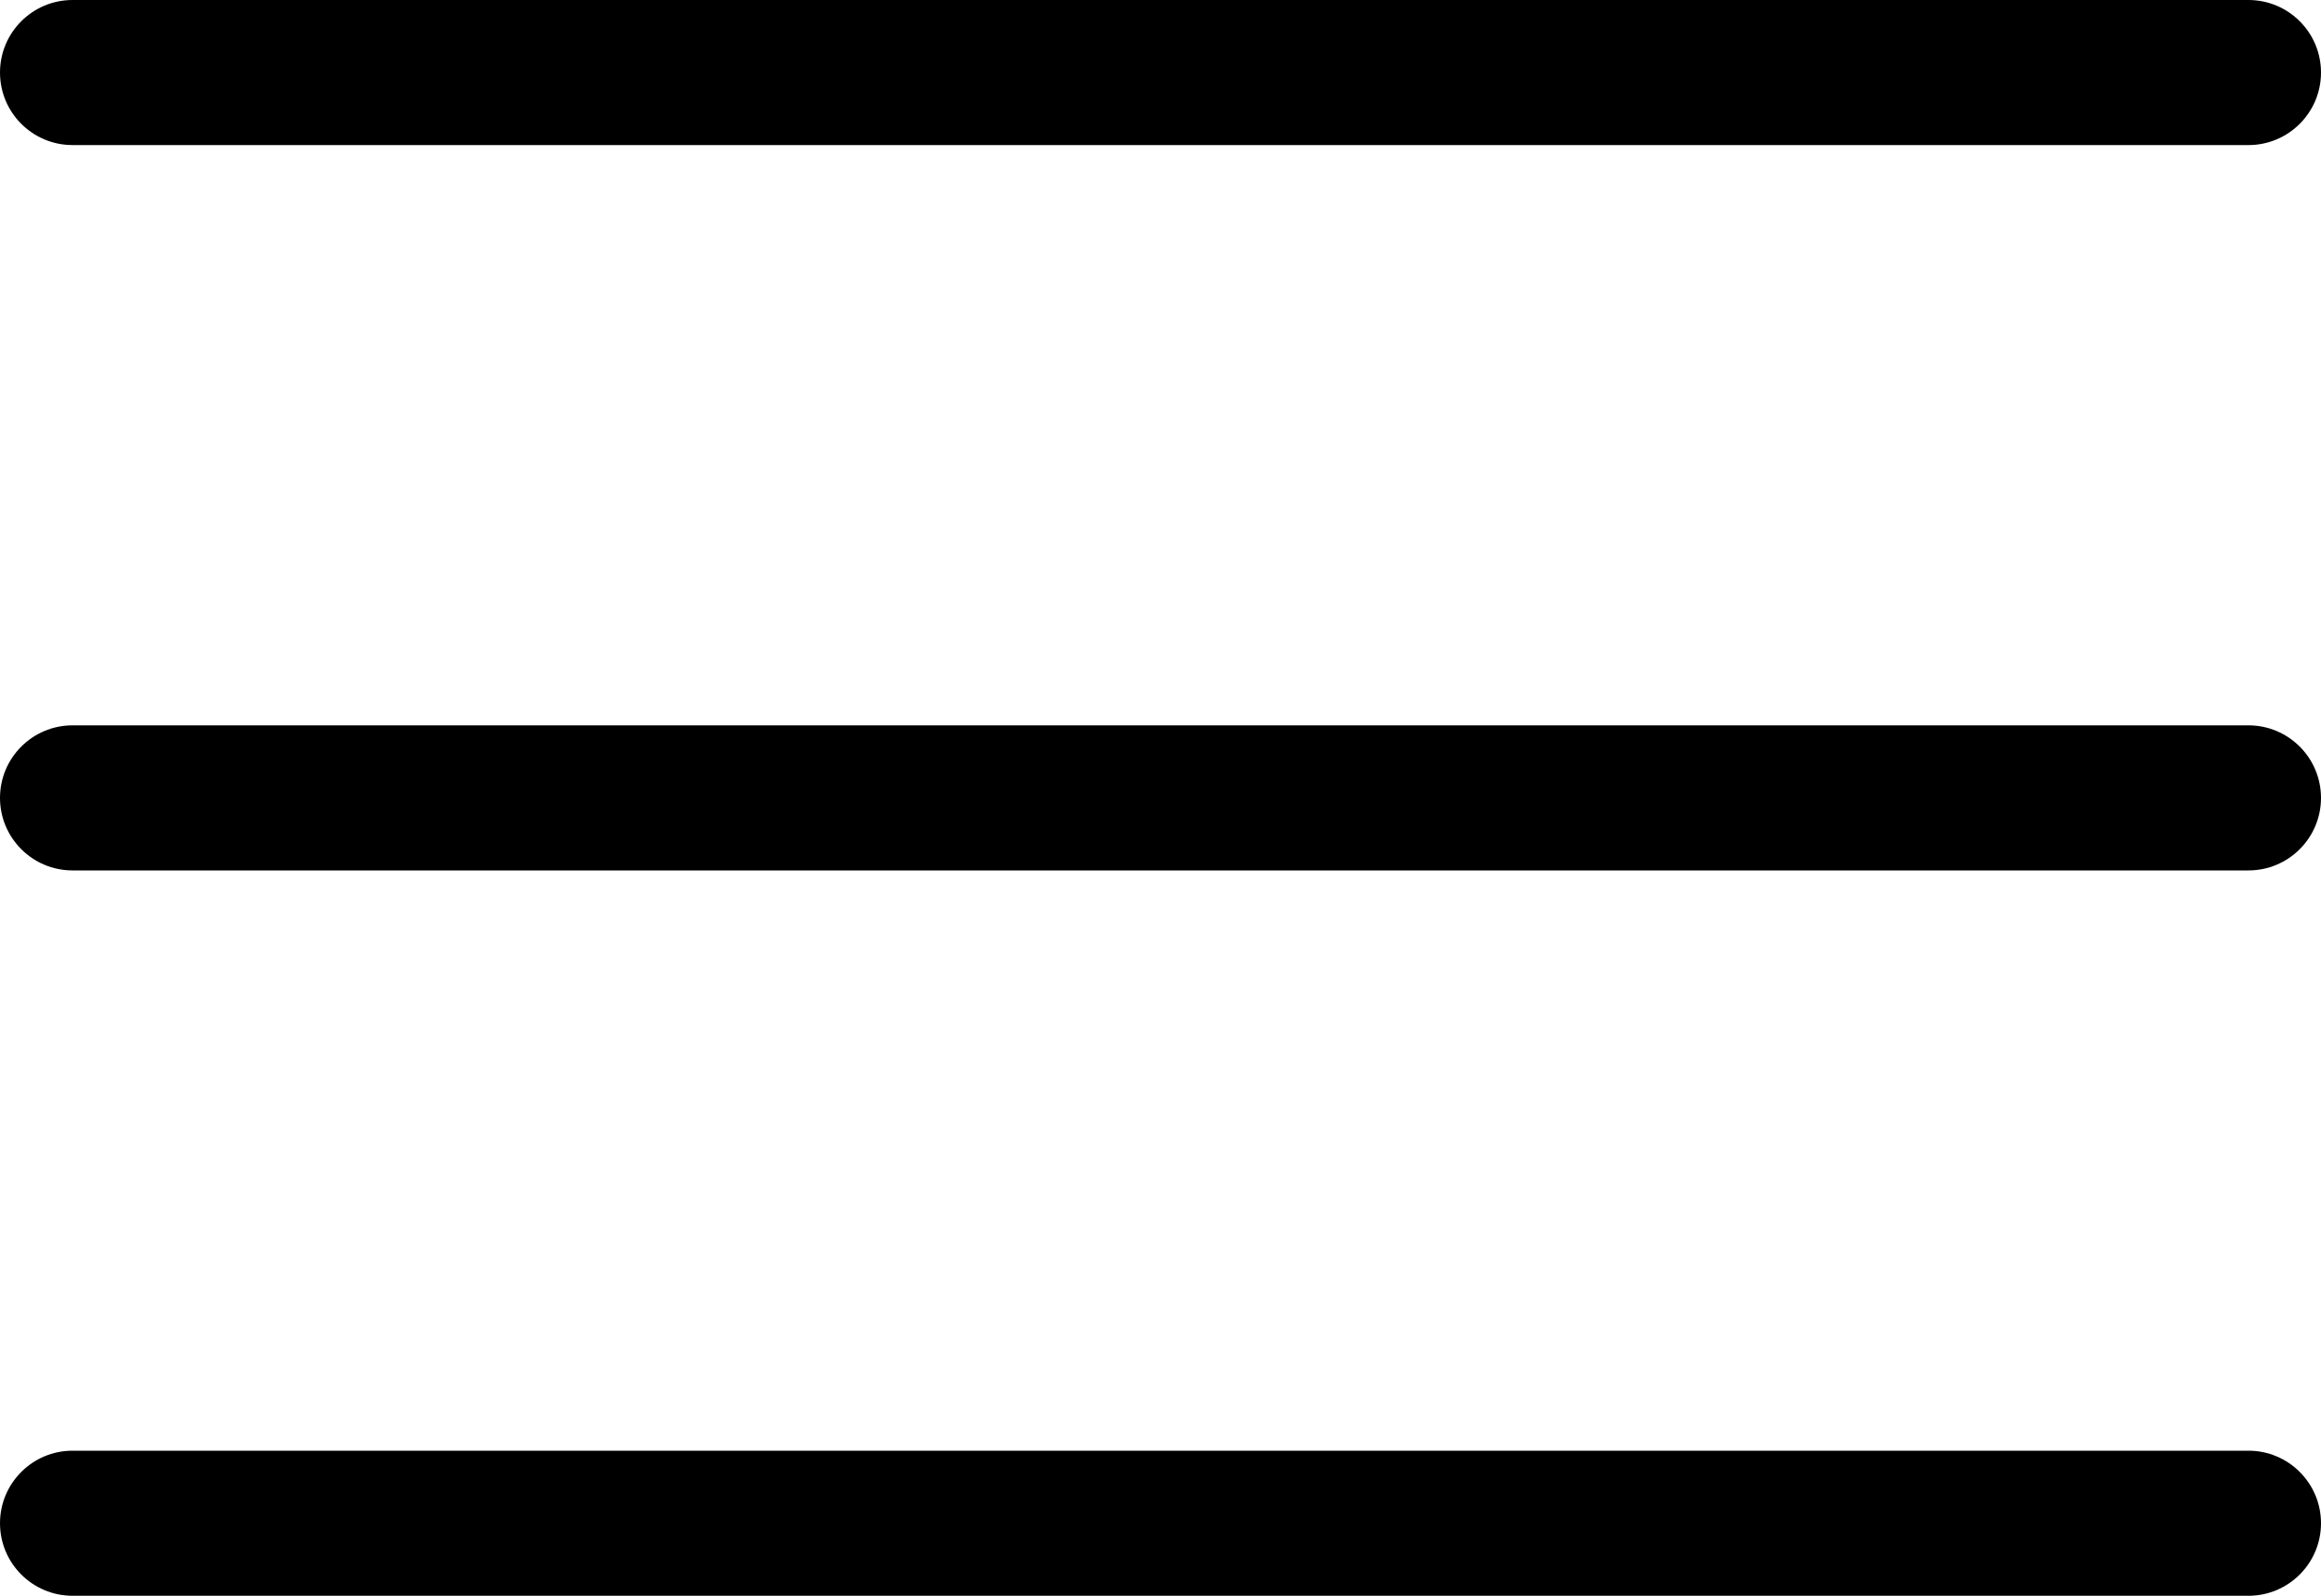
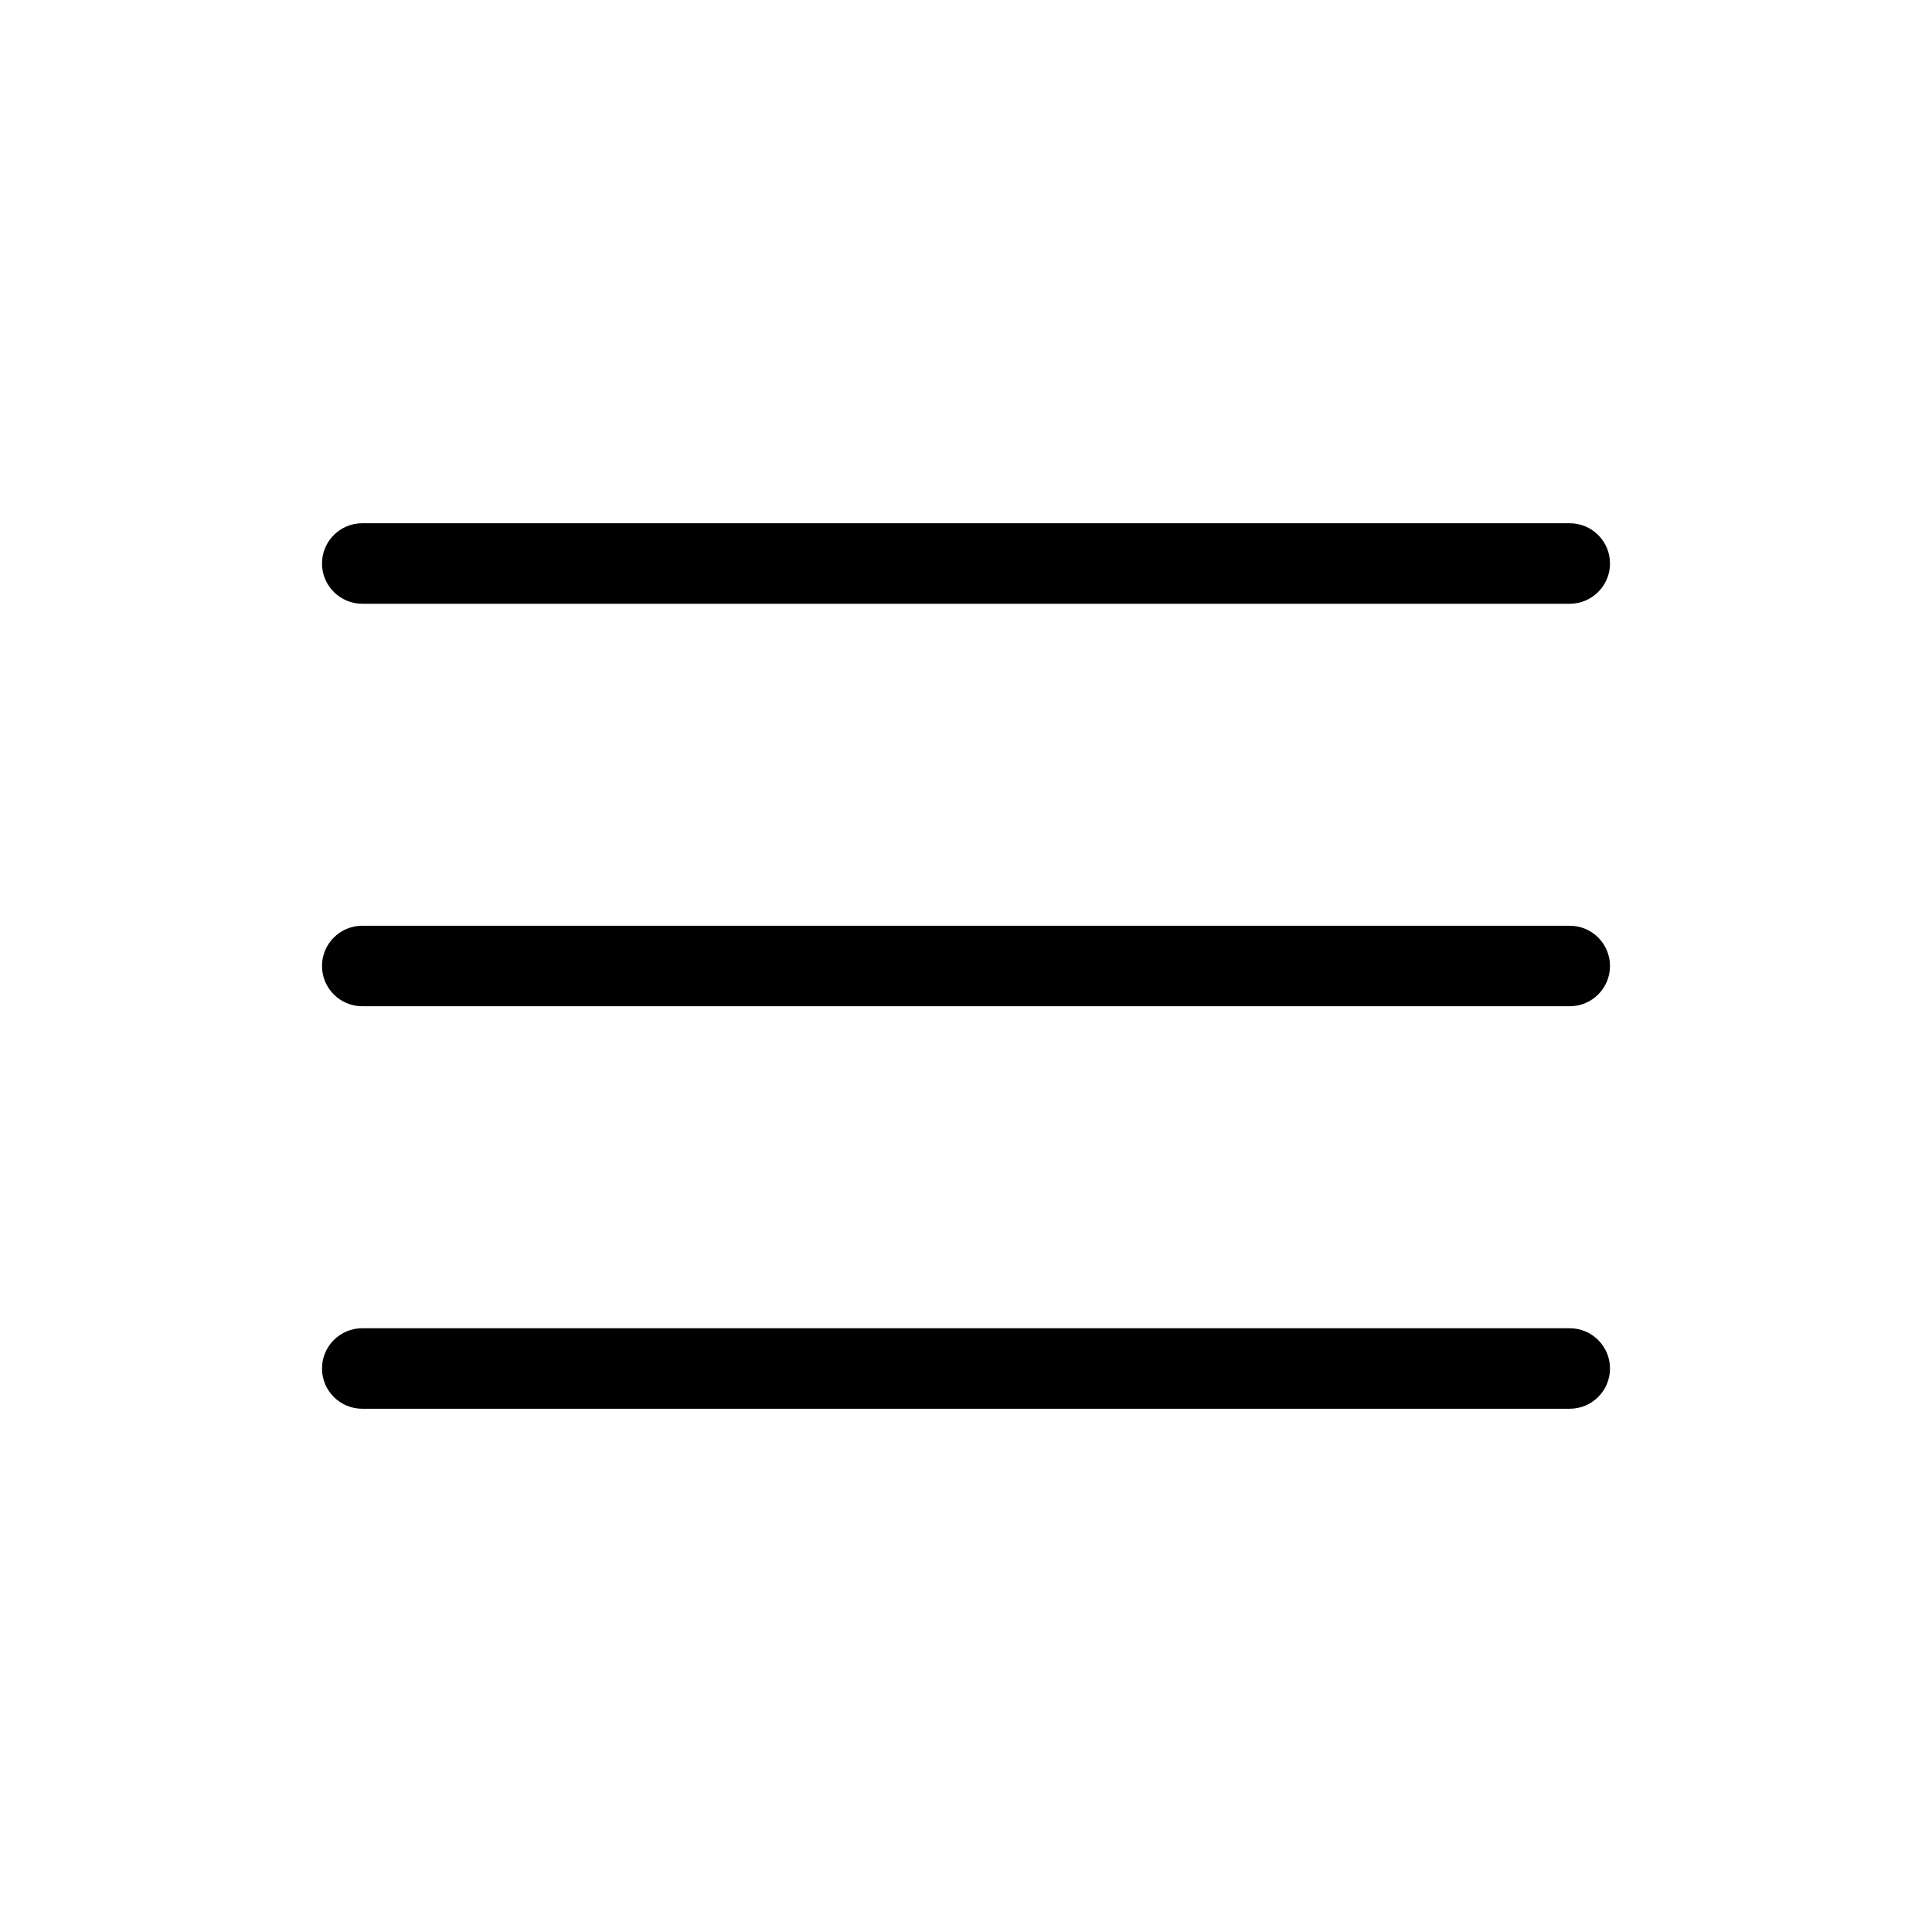
- <svg xmlns="http://www.w3.org/2000/svg" preserveAspectRatio="xMidYMid meet" width="100%" height="100%" overflow="visible" viewBox="0 0 16 11" fill="none">
+ <svg xmlns="http://www.w3.org/2000/svg" preserveAspectRatio="xMidYMid meet" width="100%" height="100%" overflow="visible" viewBox="-4 -6.5 24 24" fill="none">
  <g id="Union">
    <path d="M0 0.5C0 0.224 0.224 0 0.5 0H15.5C15.776 0 16 0.224 16 0.5C16 0.776 15.776 1 15.5 1H0.5C0.224 1 0 0.776 0 0.5Z" fill="currentColor" />
    <path d="M0 5.5C0 5.224 0.224 5 0.5 5H15.5C15.776 5 16 5.224 16 5.5C16 5.776 15.776 6 15.5 6H0.5C0.224 6 0 5.776 0 5.5Z" fill="currentColor" />
    <path d="M0.5 10C0.224 10 0 10.224 0 10.5C0 10.776 0.224 11 0.5 11H15.5C15.776 11 16 10.776 16 10.5C16 10.224 15.776 10 15.5 10H0.5Z" fill="currentColor" />
  </g>
</svg>
